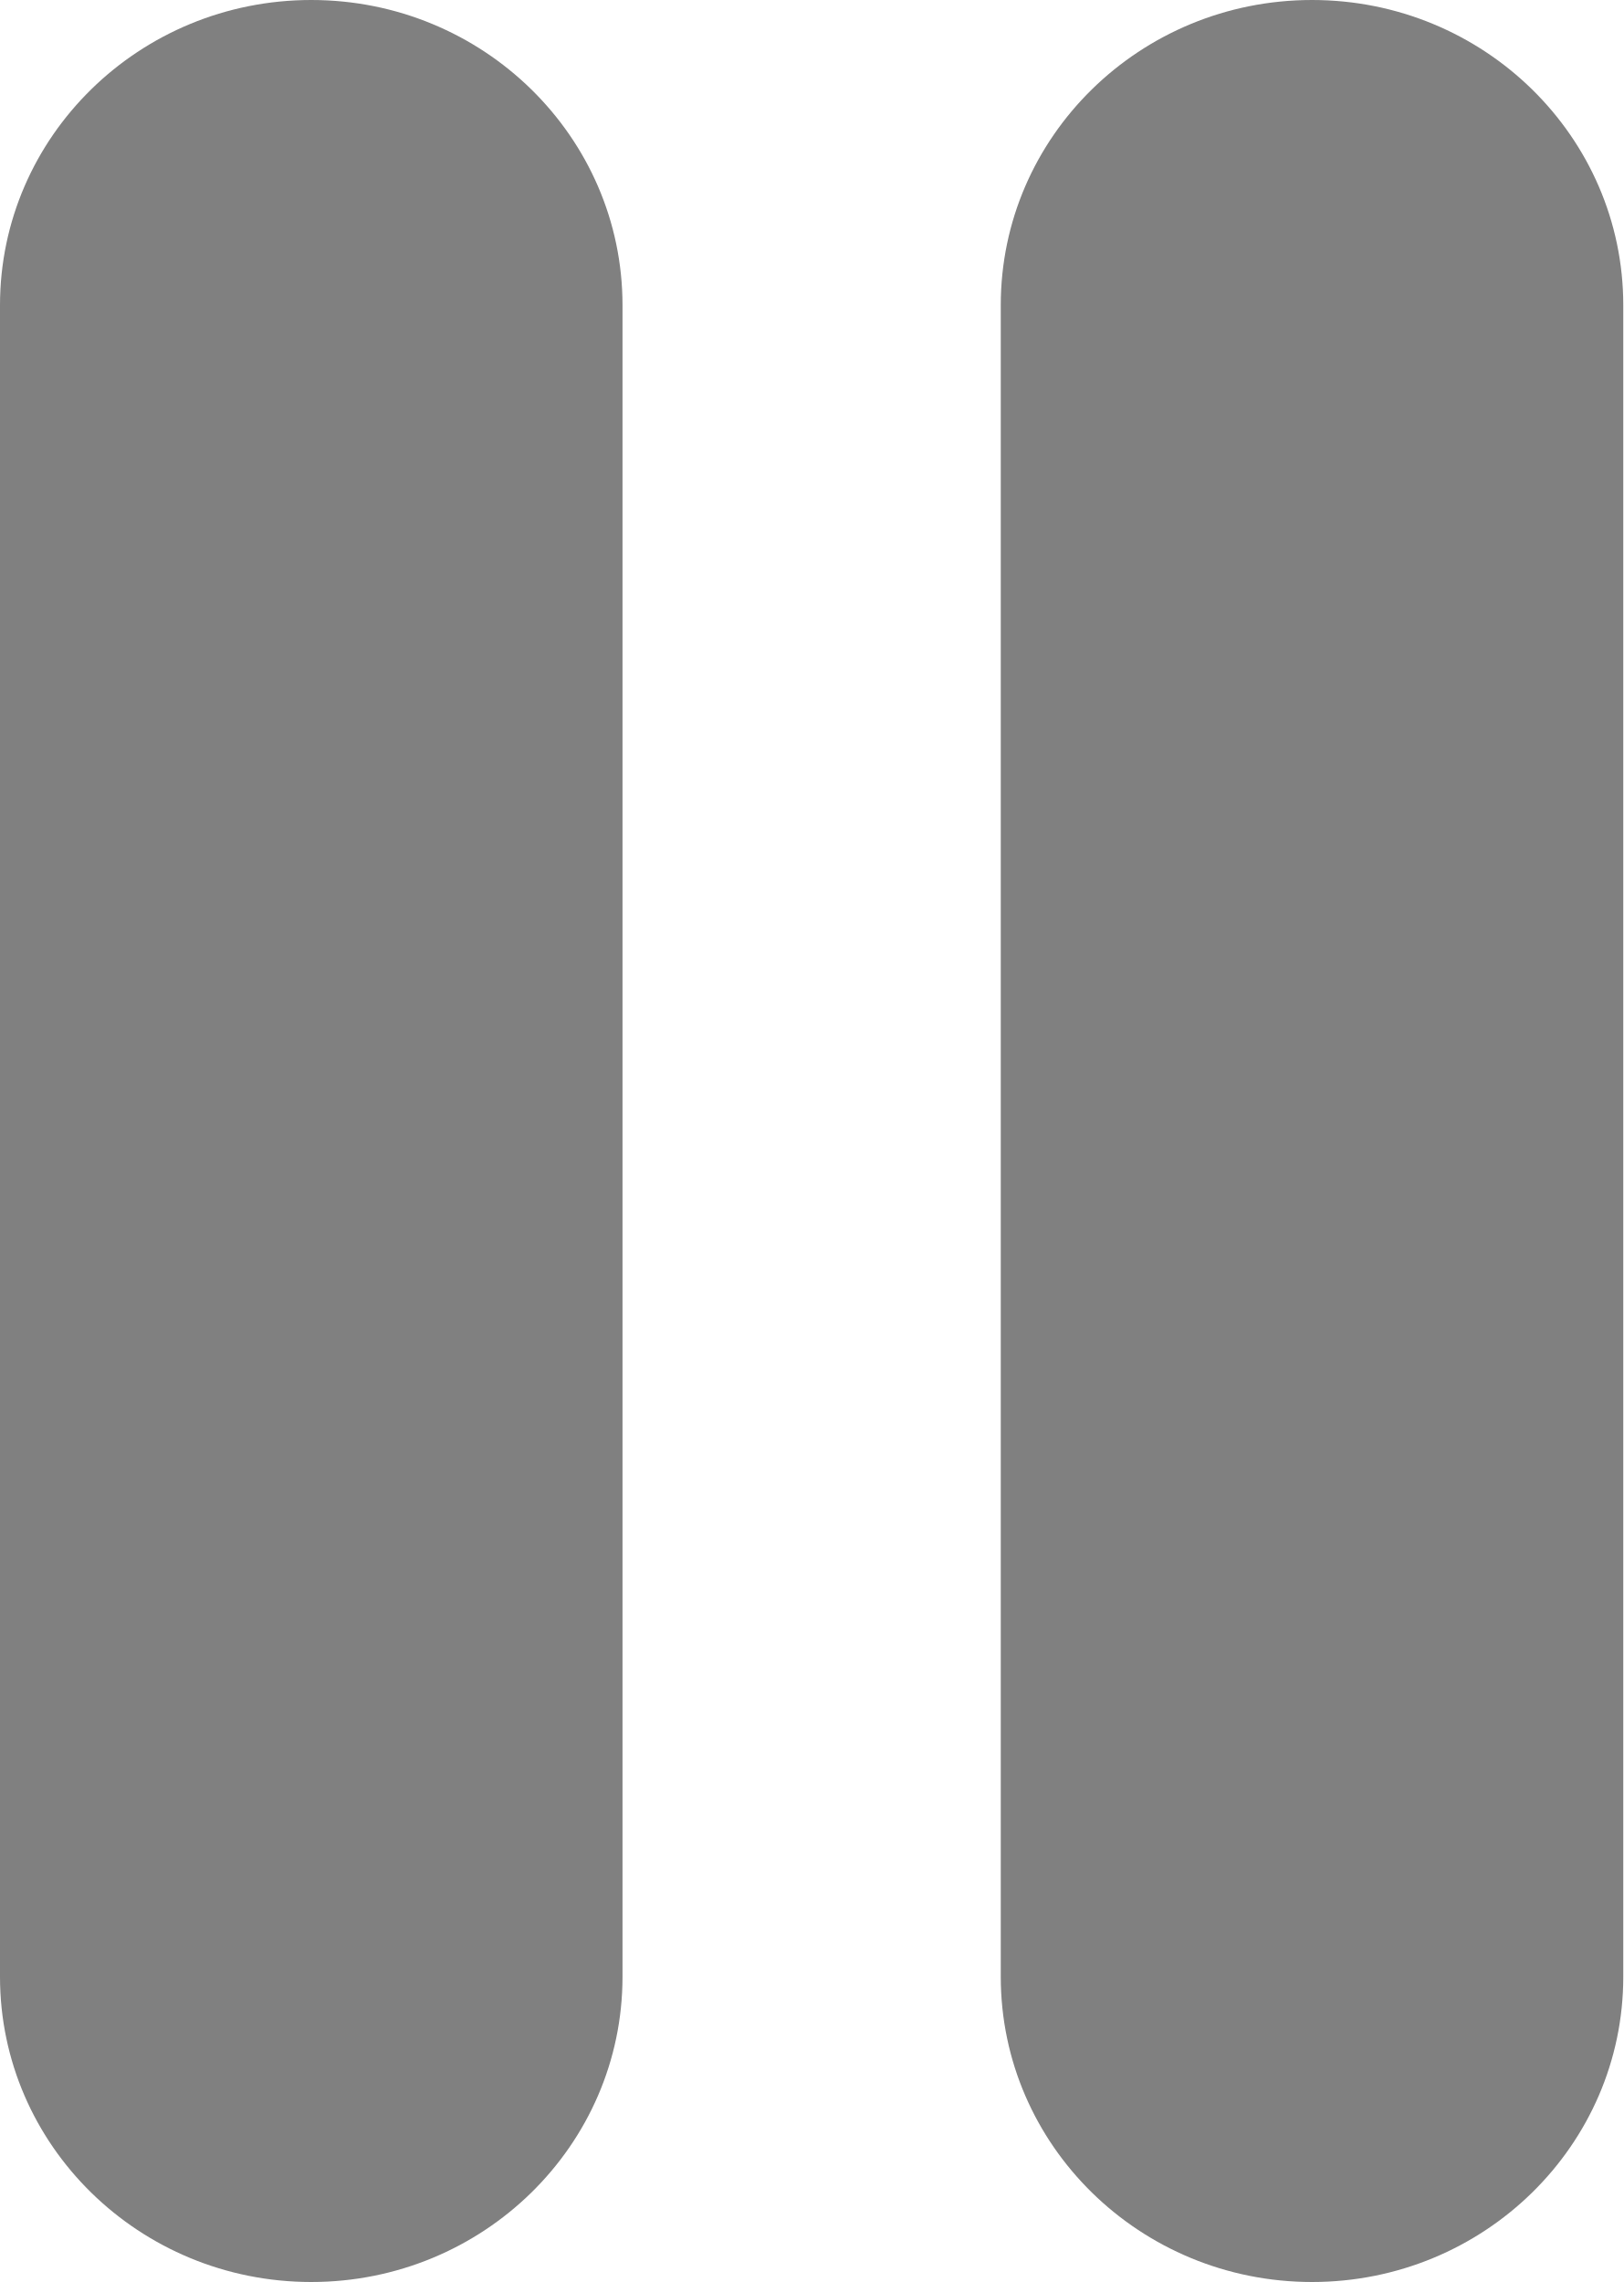
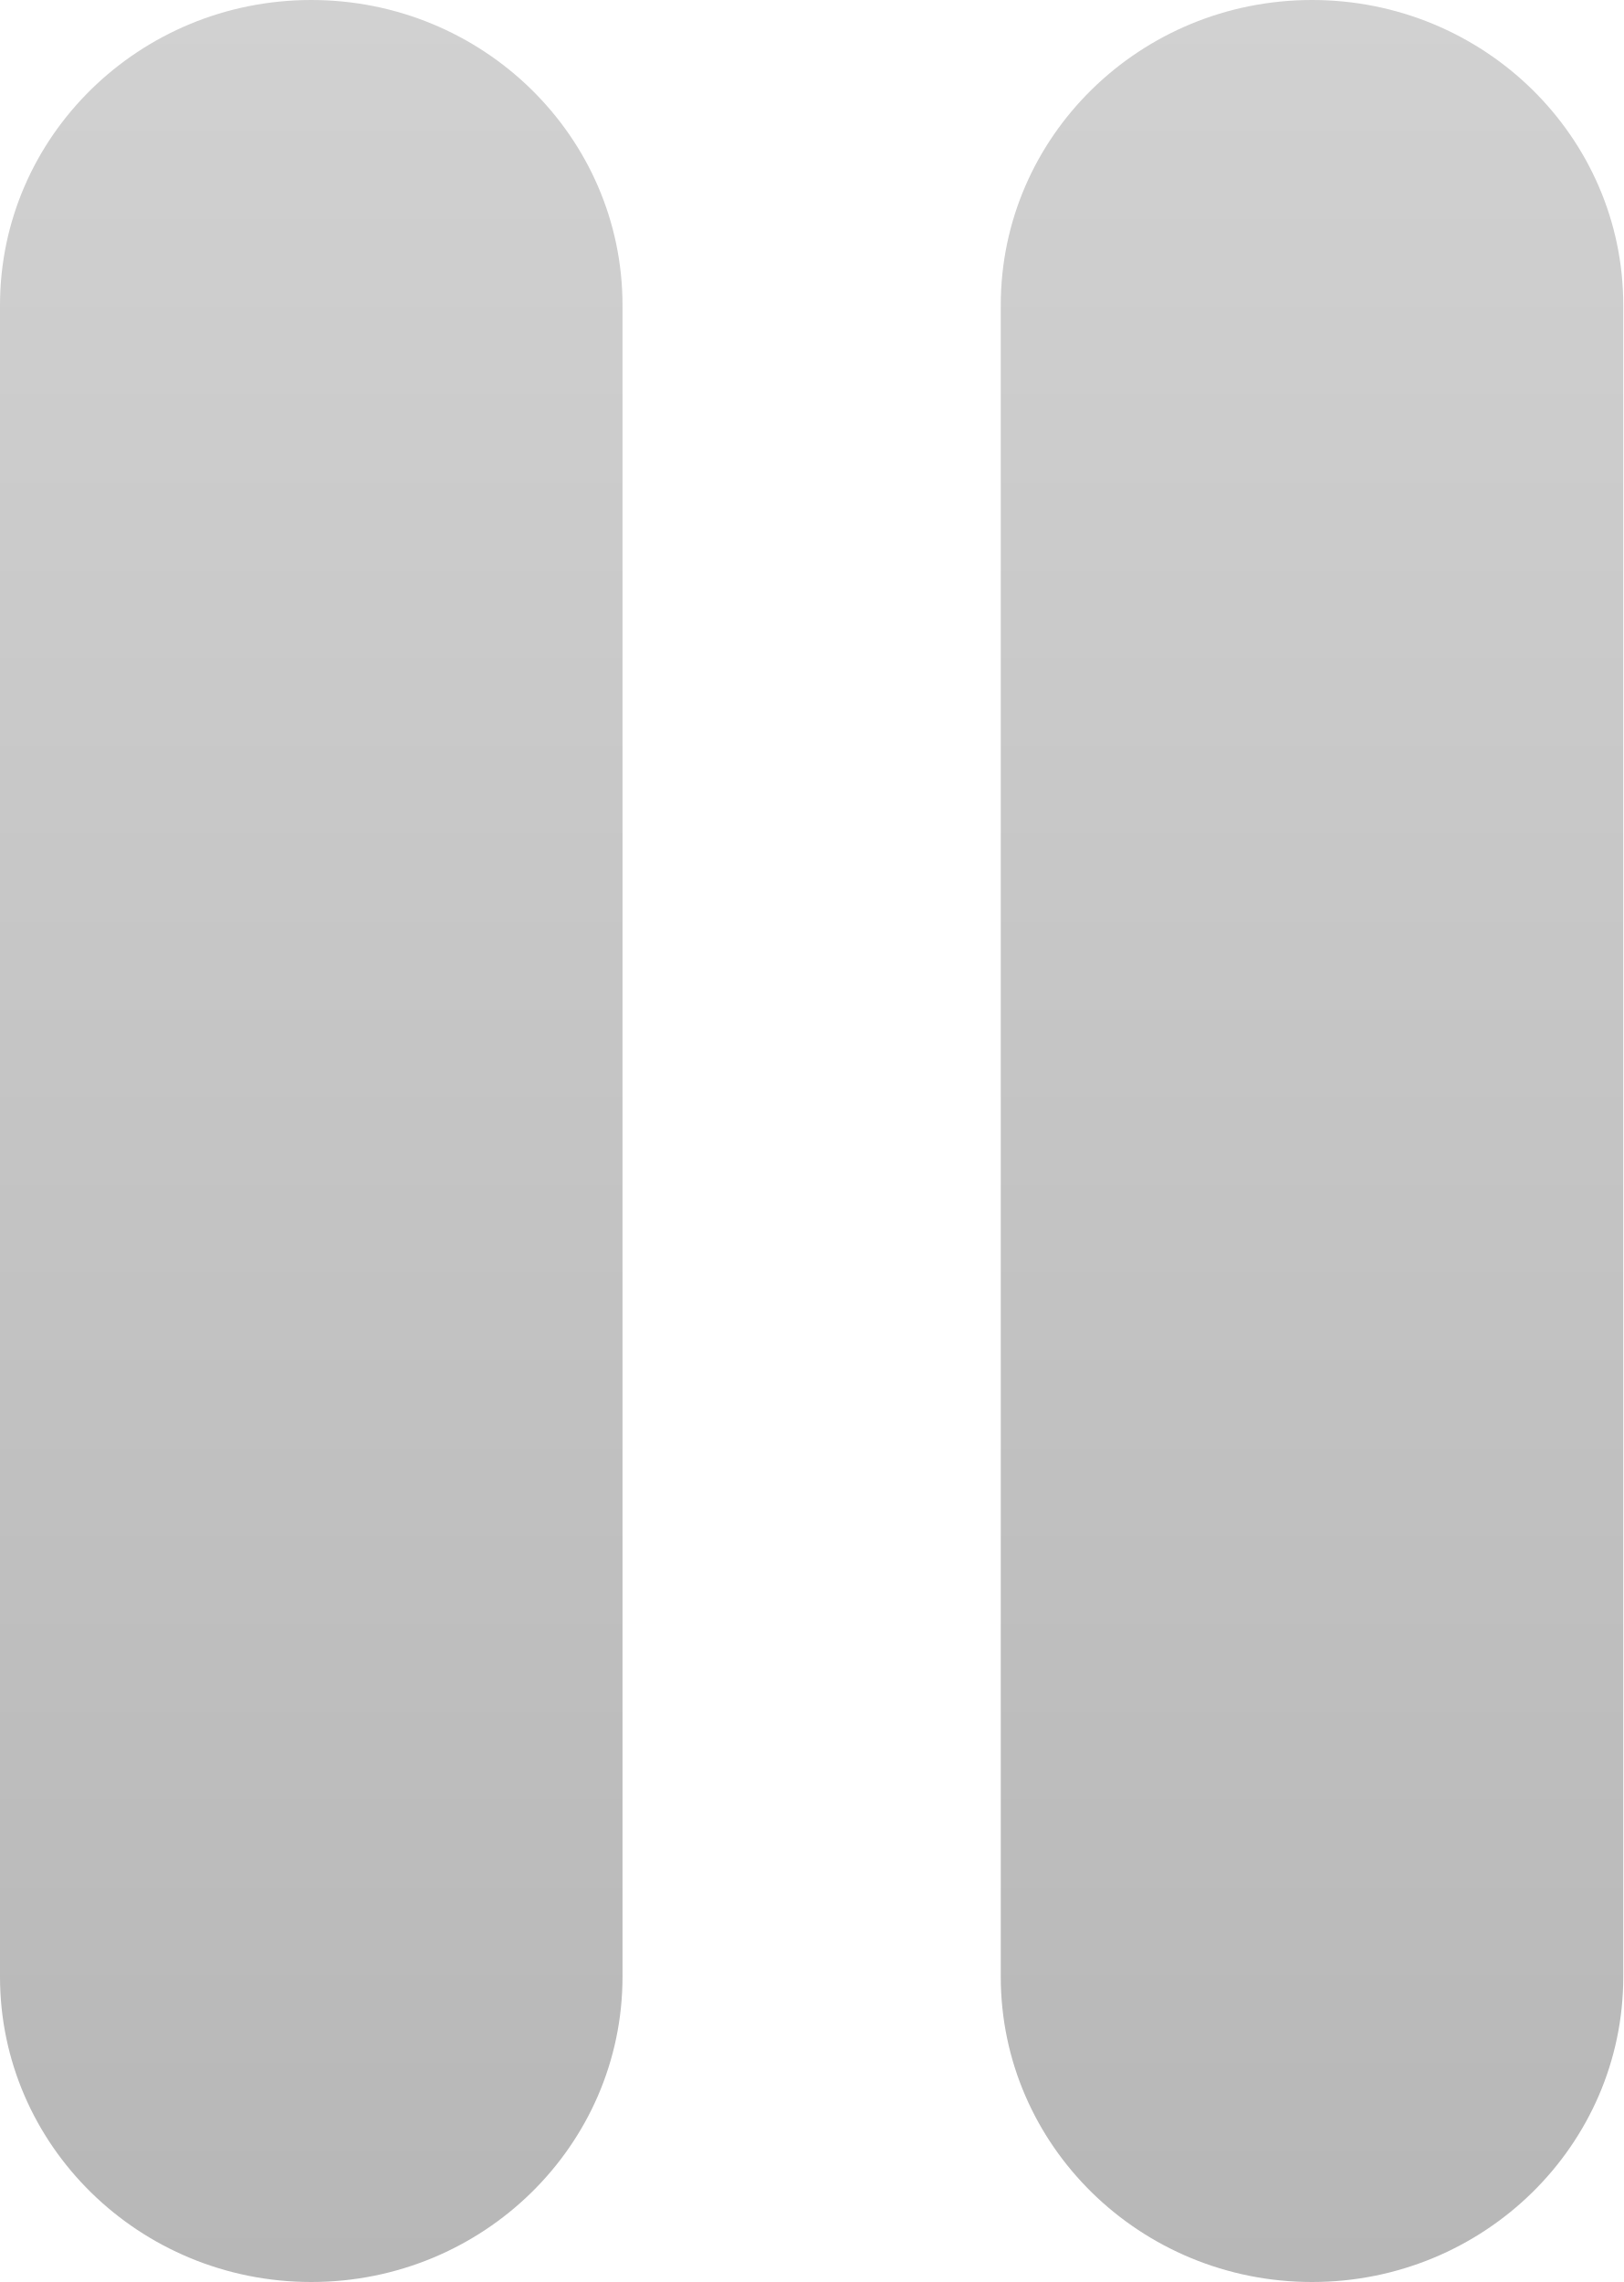
<svg xmlns="http://www.w3.org/2000/svg" version="1.1" id="Layer_1" x="0px" y="0px" width="27.74px" height="39px" viewBox="0 0 27.74 39" enable-background="new 0 0 27.74 39" xml:space="preserve">
-   <path fill="#808080" d="M10.638,33.783c0,2.882-2.382,5.217-5.319,5.217l0,0C2.382,39,0,36.664,0,33.783V5.217  C0,2.335,2.382,0,5.319,0l0,0c2.937,0,5.319,2.336,5.319,5.217V33.783z" />
-   <path fill="#808080" d="M27.74,33.783c0,2.882-2.382,5.217-5.319,5.217l0,0c-2.937,0-5.319-2.336-5.319-5.217V5.217  C17.101,2.335,19.482,0,22.421,0l0,0c2.937,0,5.319,2.336,5.319,5.217V33.783z" />
+   <linearGradient id="SVGID_1_" gradientUnits="userSpaceOnUse" x1="5.319" y1="0" x2="5.319" y2="39">
+     <stop offset="0" style="stop-color:#D1D1D1" />
+     <stop offset="1" style="stop-color:#B7B7B7" />
+   </linearGradient>
+   <path fill="url(#SVGID_1_)" d="M10.638,33.783c0,2.882-2.382,5.217-5.319,5.217l0,0C2.382,39,0,36.664,0,33.783V5.217  C0,2.335,2.382,0,5.319,0l0,0c2.937,0,5.319,2.336,5.319,5.217V33.783z" />
+   <linearGradient id="SVGID_2_" gradientUnits="userSpaceOnUse" x1="22.421" y1="0" x2="22.421" y2="39">
+     <stop offset="0" style="stop-color:#D1D1D1" />
+     <stop offset="1" style="stop-color:#B7B7B7" />
+   </linearGradient>
+   <path fill="url(#SVGID_2_)" d="M27.74,33.783c0,2.882-2.382,5.217-5.319,5.217l0,0c-2.937,0-5.319-2.336-5.319-5.217V5.217  C17.101,2.335,19.482,0,22.421,0l0,0c2.937,0,5.319,2.336,5.319,5.217V33.783z" />
</svg>
